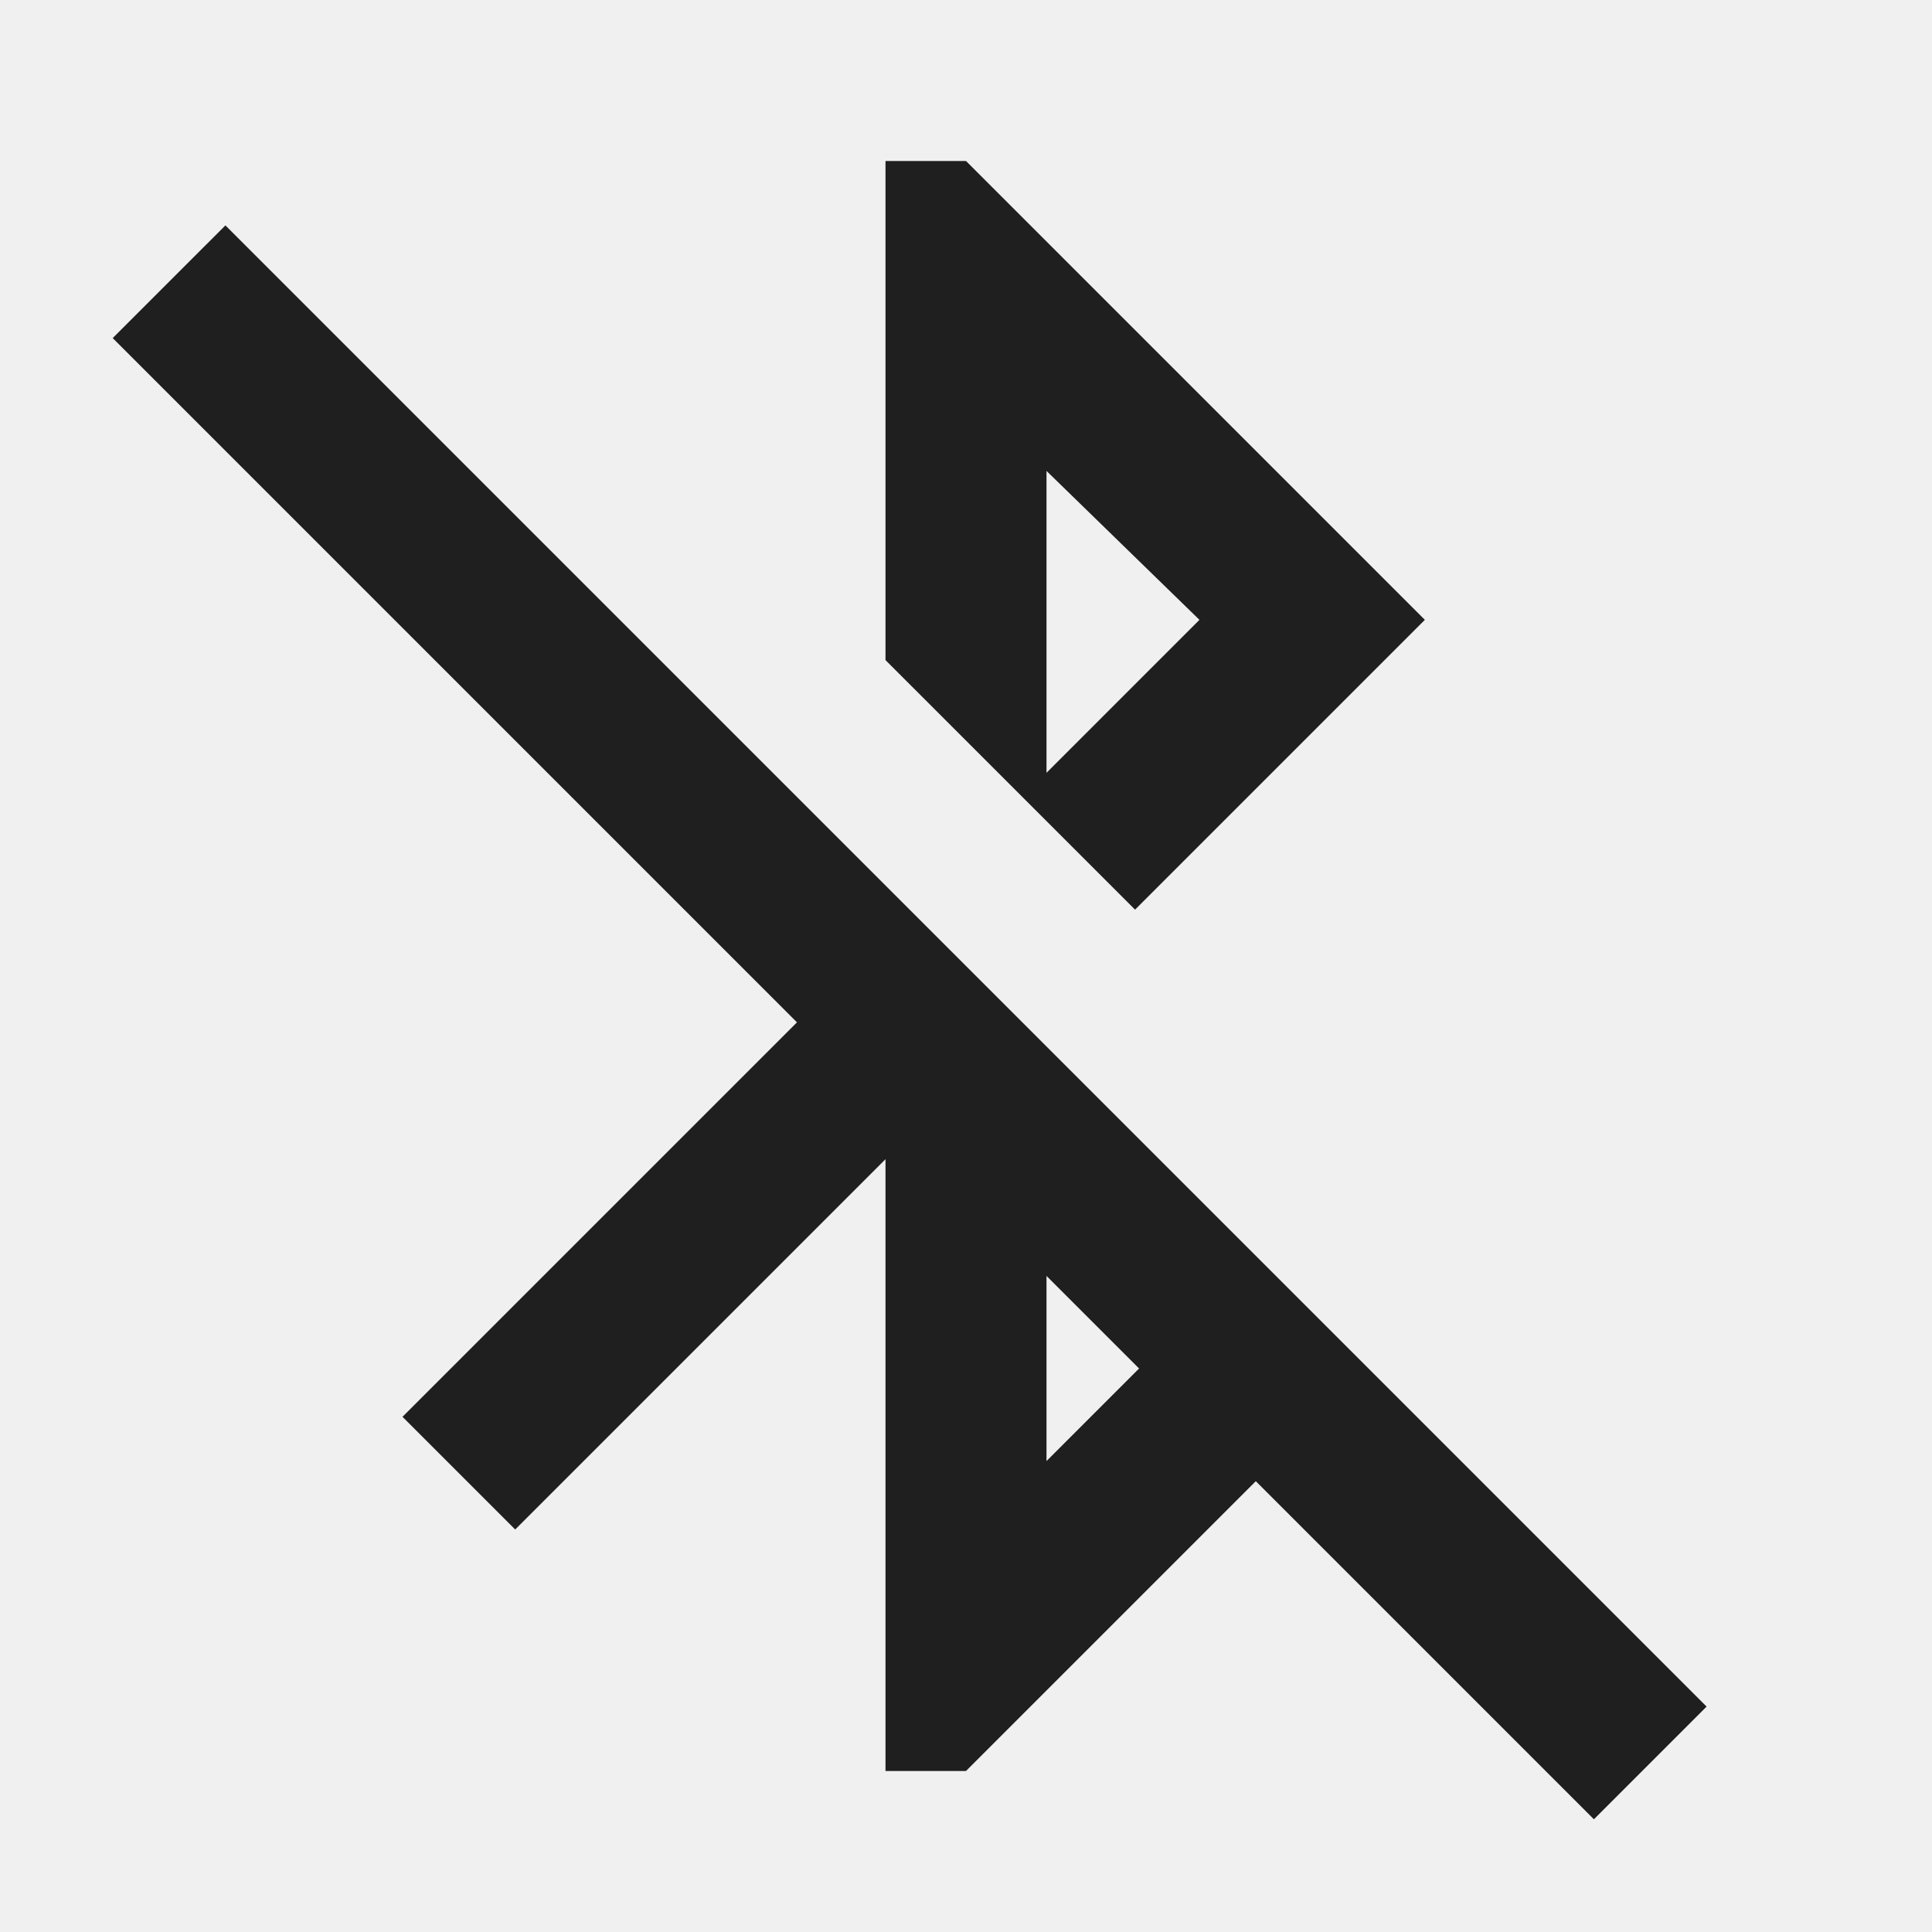
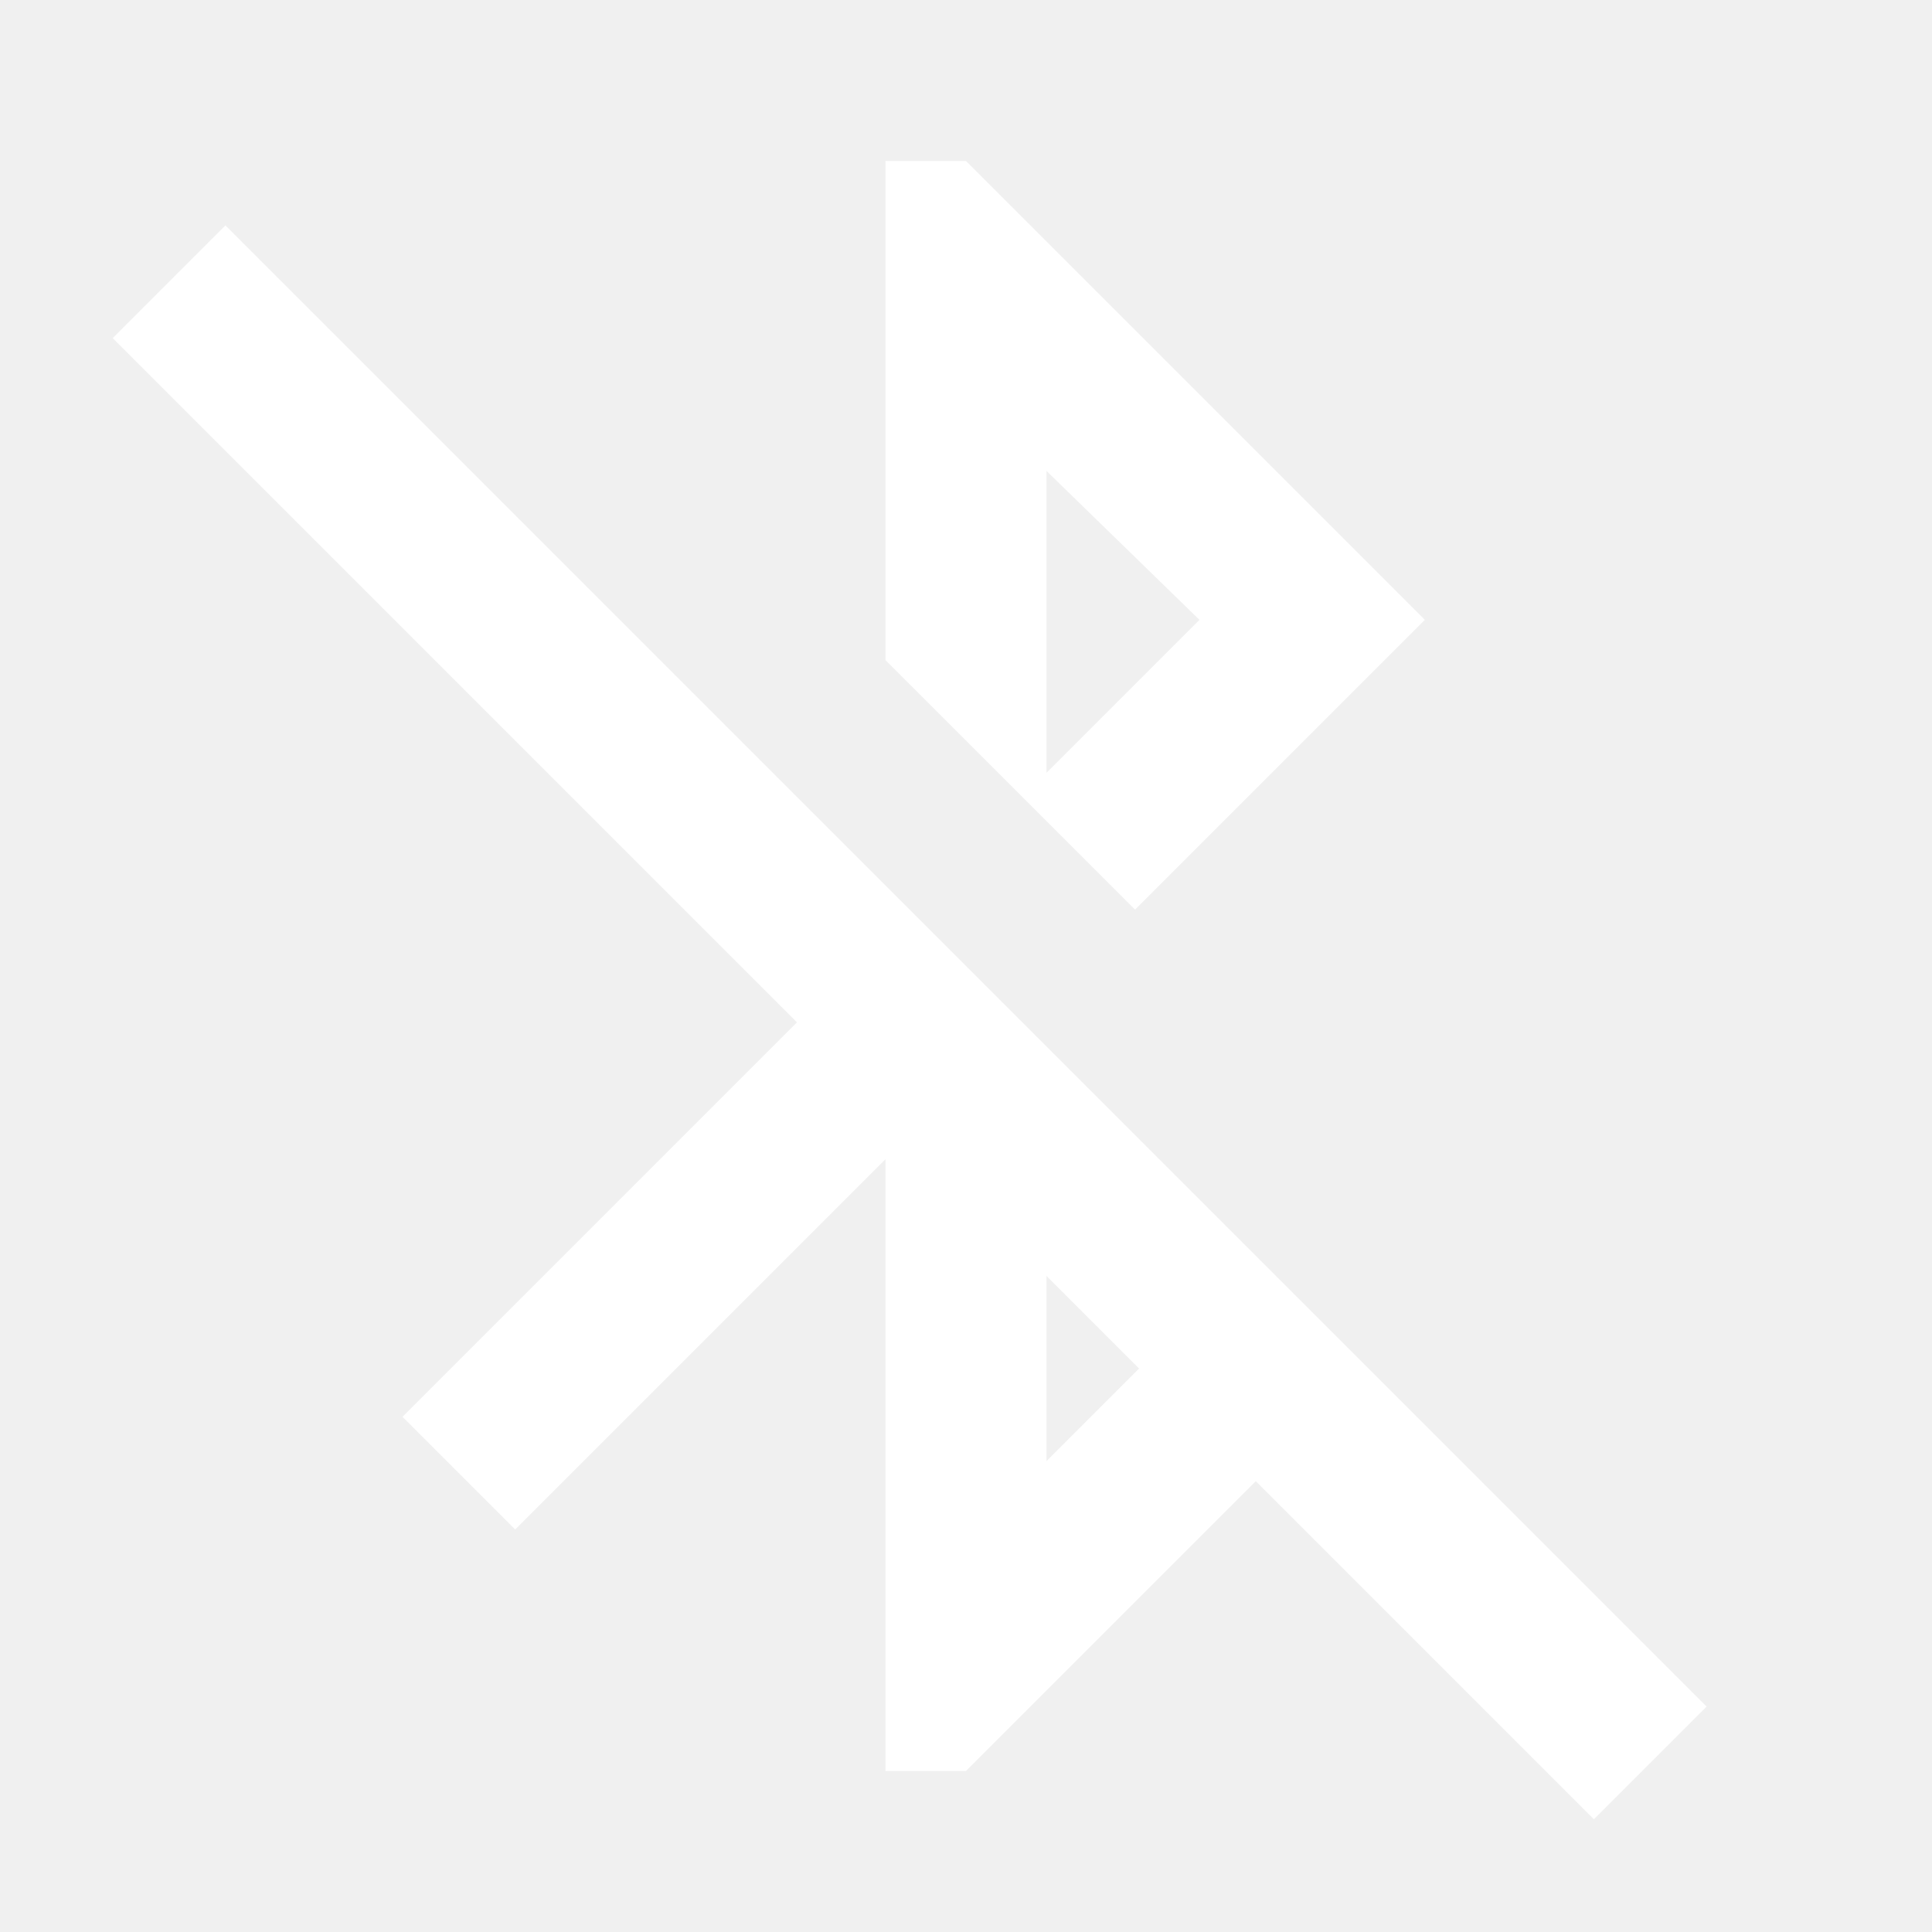
- <svg xmlns="http://www.w3.org/2000/svg" height="24px" viewBox="0 -960 960 960" width="24px" fill="#1f1f1f">
+ <svg xmlns="http://www.w3.org/2000/svg" height="24px" viewBox="0 -960 960 960" width="24px" fill="white">
  <path d="M792-56 624-224 480-80h-40v-304L256-200l-56-56 196-196L56-792l56-56 736 736-56 56ZM520-234l46-46-46-46v92Zm44-274-56-56 88-88-76-74v174l-80-80v-248h40l228 228-144 144Z" />
</svg>
